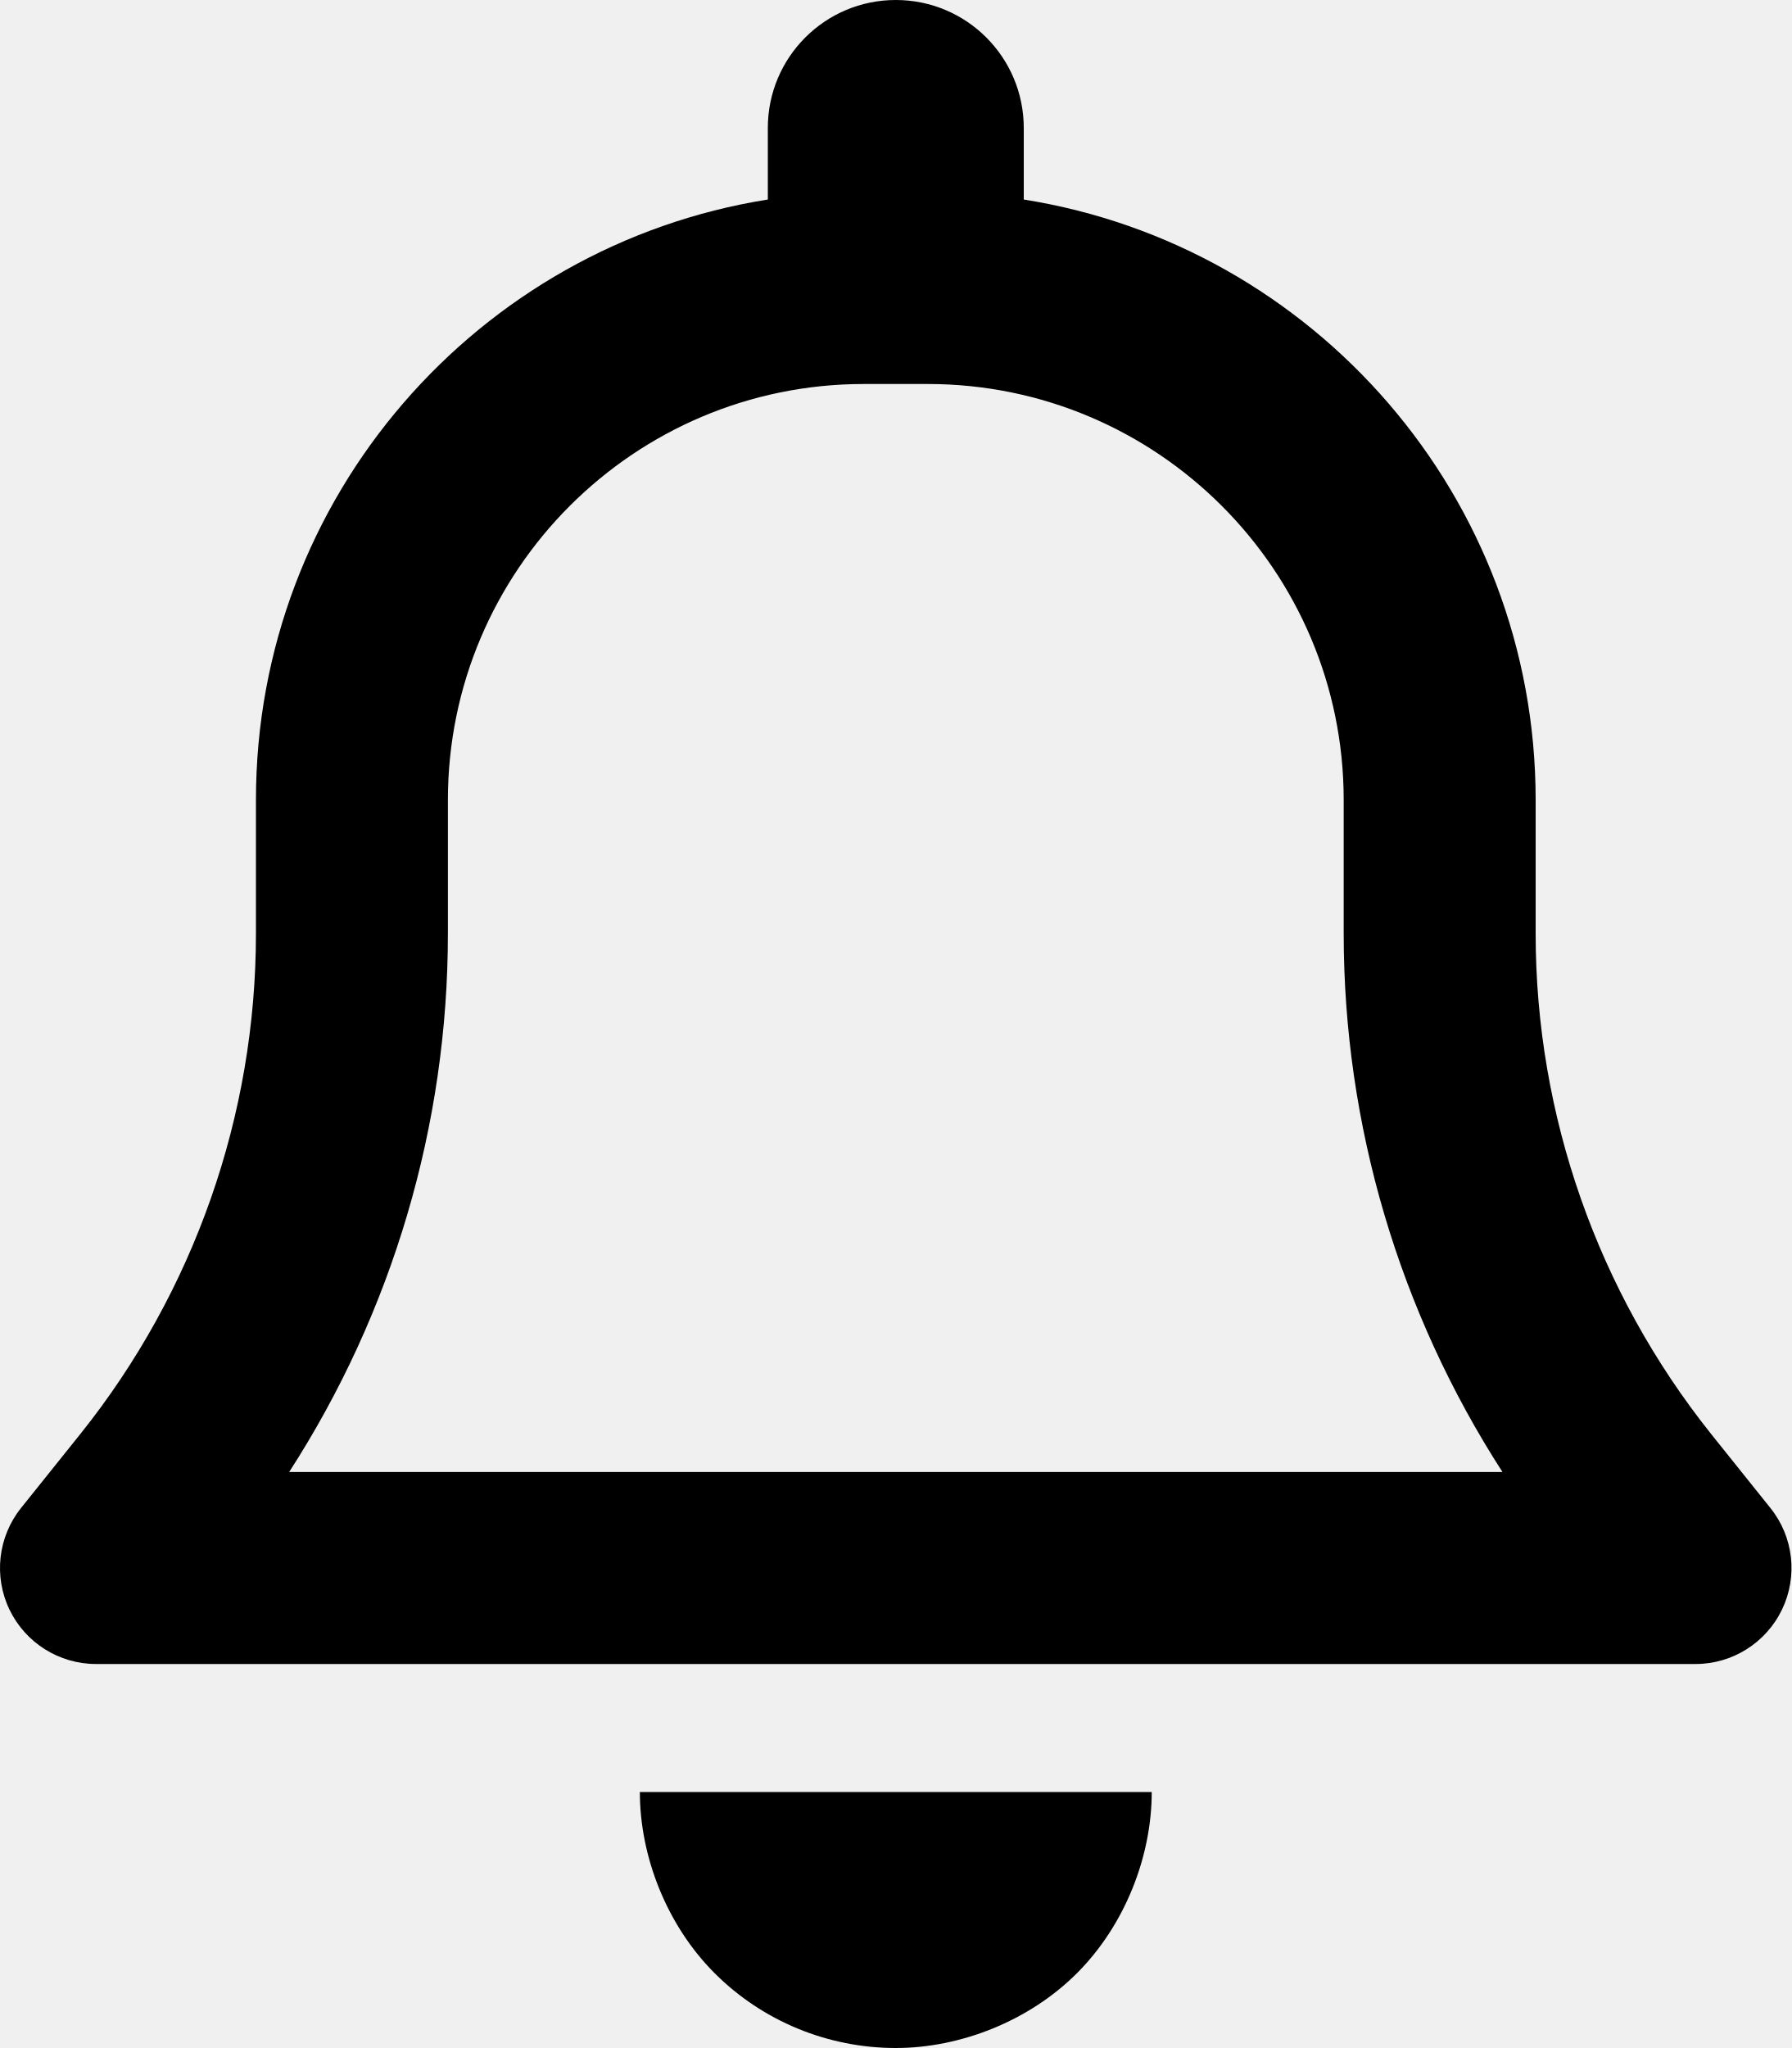
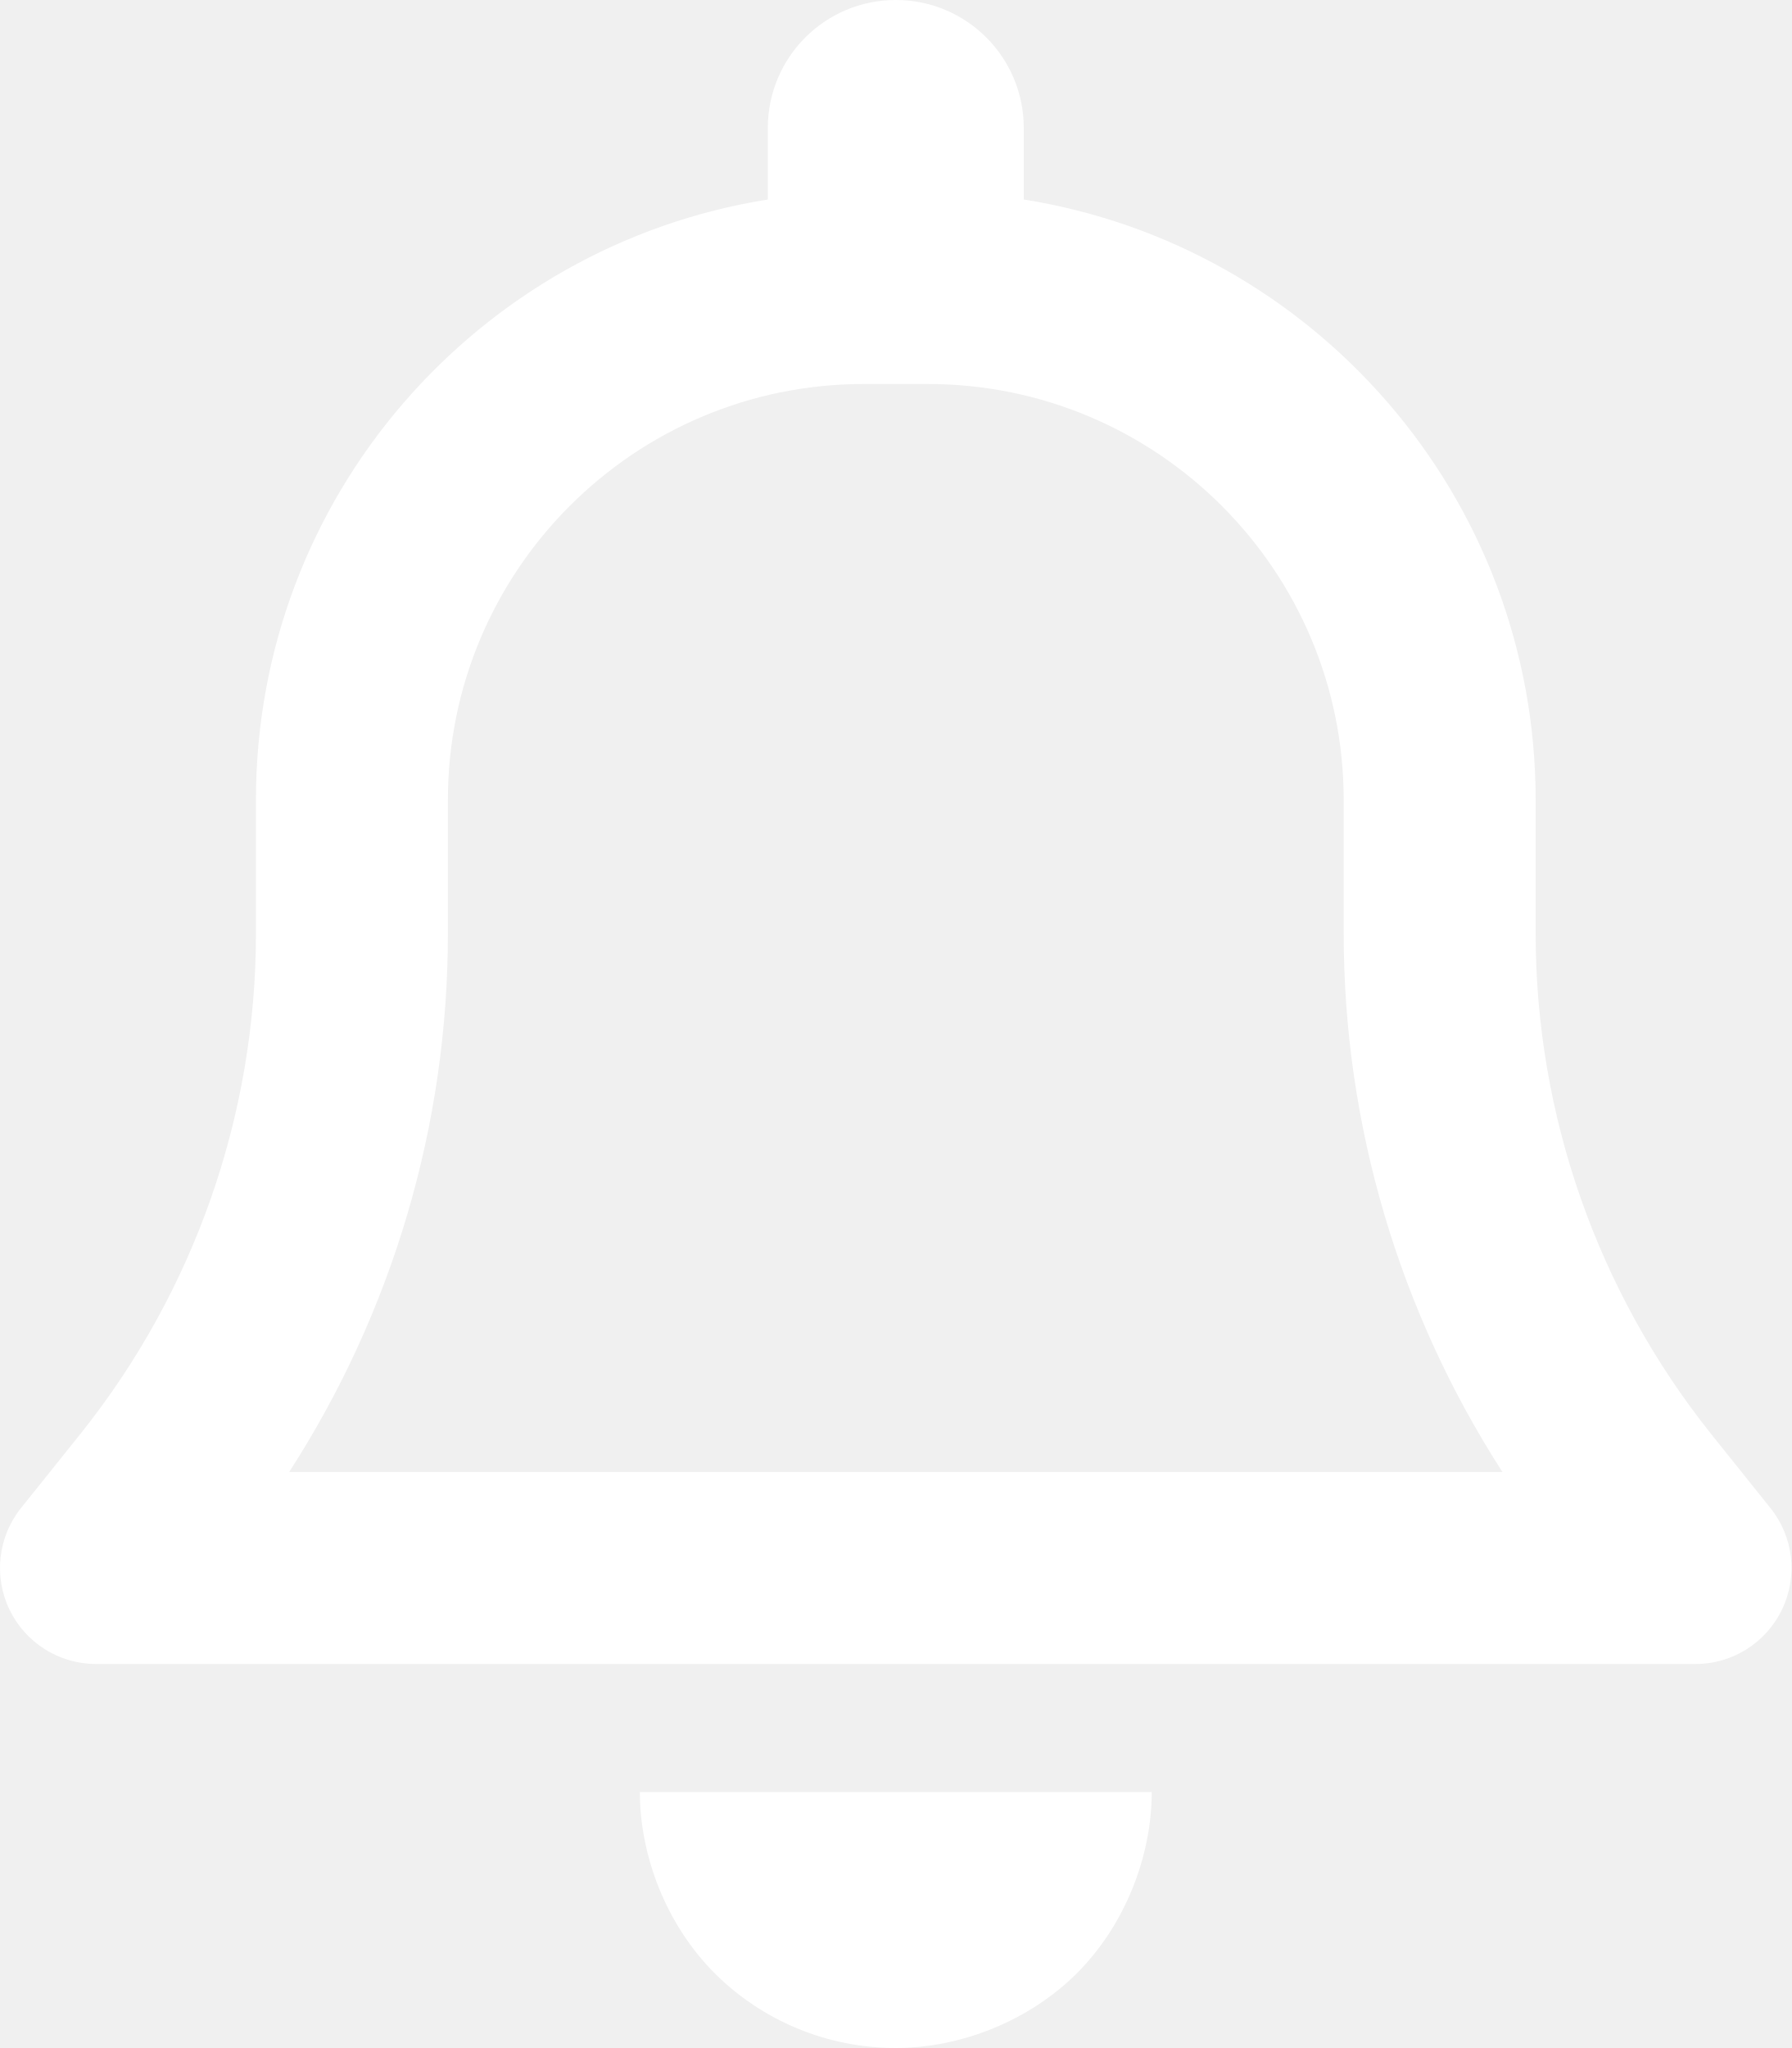
- <svg xmlns="http://www.w3.org/2000/svg" viewBox="0 0 448 512">
+ <svg xmlns="http://www.w3.org/2000/svg" viewBox="0 0 448 512" fill="white">
  <path d="M256 32V49.88C328.5 61.39 384 124.2 384 200V233.4C384 278.8 399.5 322.9 427.8 358.4L442.7 377C448.5 384.2 449.6 394.1 445.6 402.4C441.6 410.7 433.2 416 424 416H24C14.77 416 6.365 410.7 2.369 402.4C-1.628 394.1-.504 384.2 5.26 377L20.17 358.4C48.54 322.9 64 278.8 64 233.4V200C64 124.2 119.5 61.39 192 49.88V32C192 14.33 206.3 0 224 0C241.7 0 256 14.33 256 32V32zM216 96C158.6 96 112 142.6 112 200V233.4C112 281.3 98.12 328 72.31 368H375.7C349.9 328 336 281.3 336 233.4V200C336 142.6 289.4 96 232 96H216zM288 448C288 464.1 281.3 481.3 269.3 493.3C257.3 505.3 240.1 512 224 512C207 512 190.7 505.3 178.7 493.3C166.7 481.3 160 464.1 160 448H288z" />
</svg>
